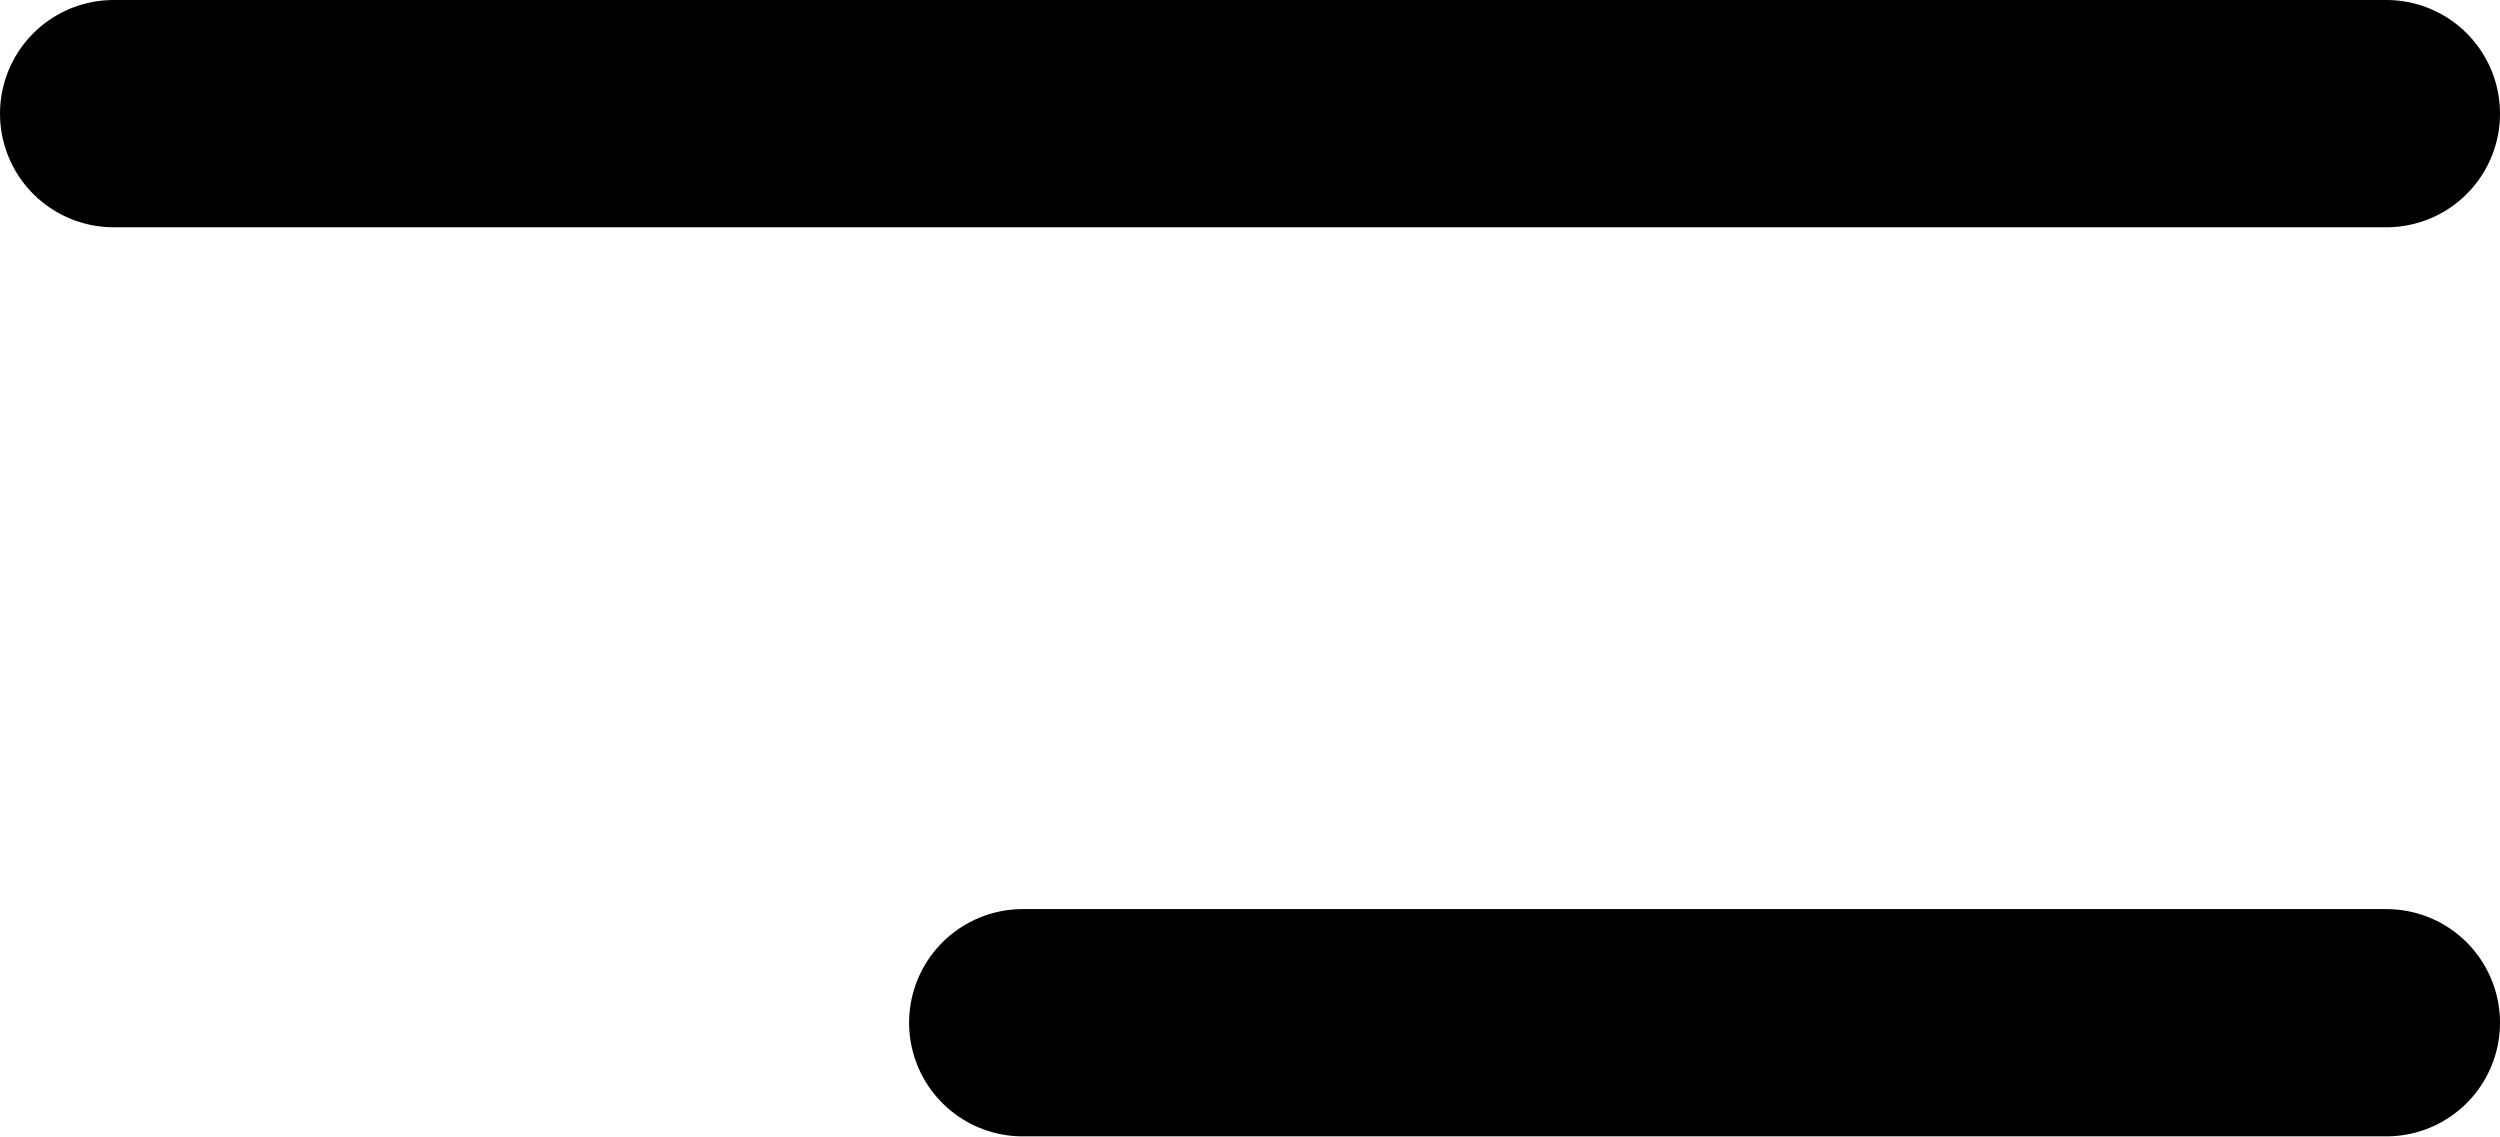
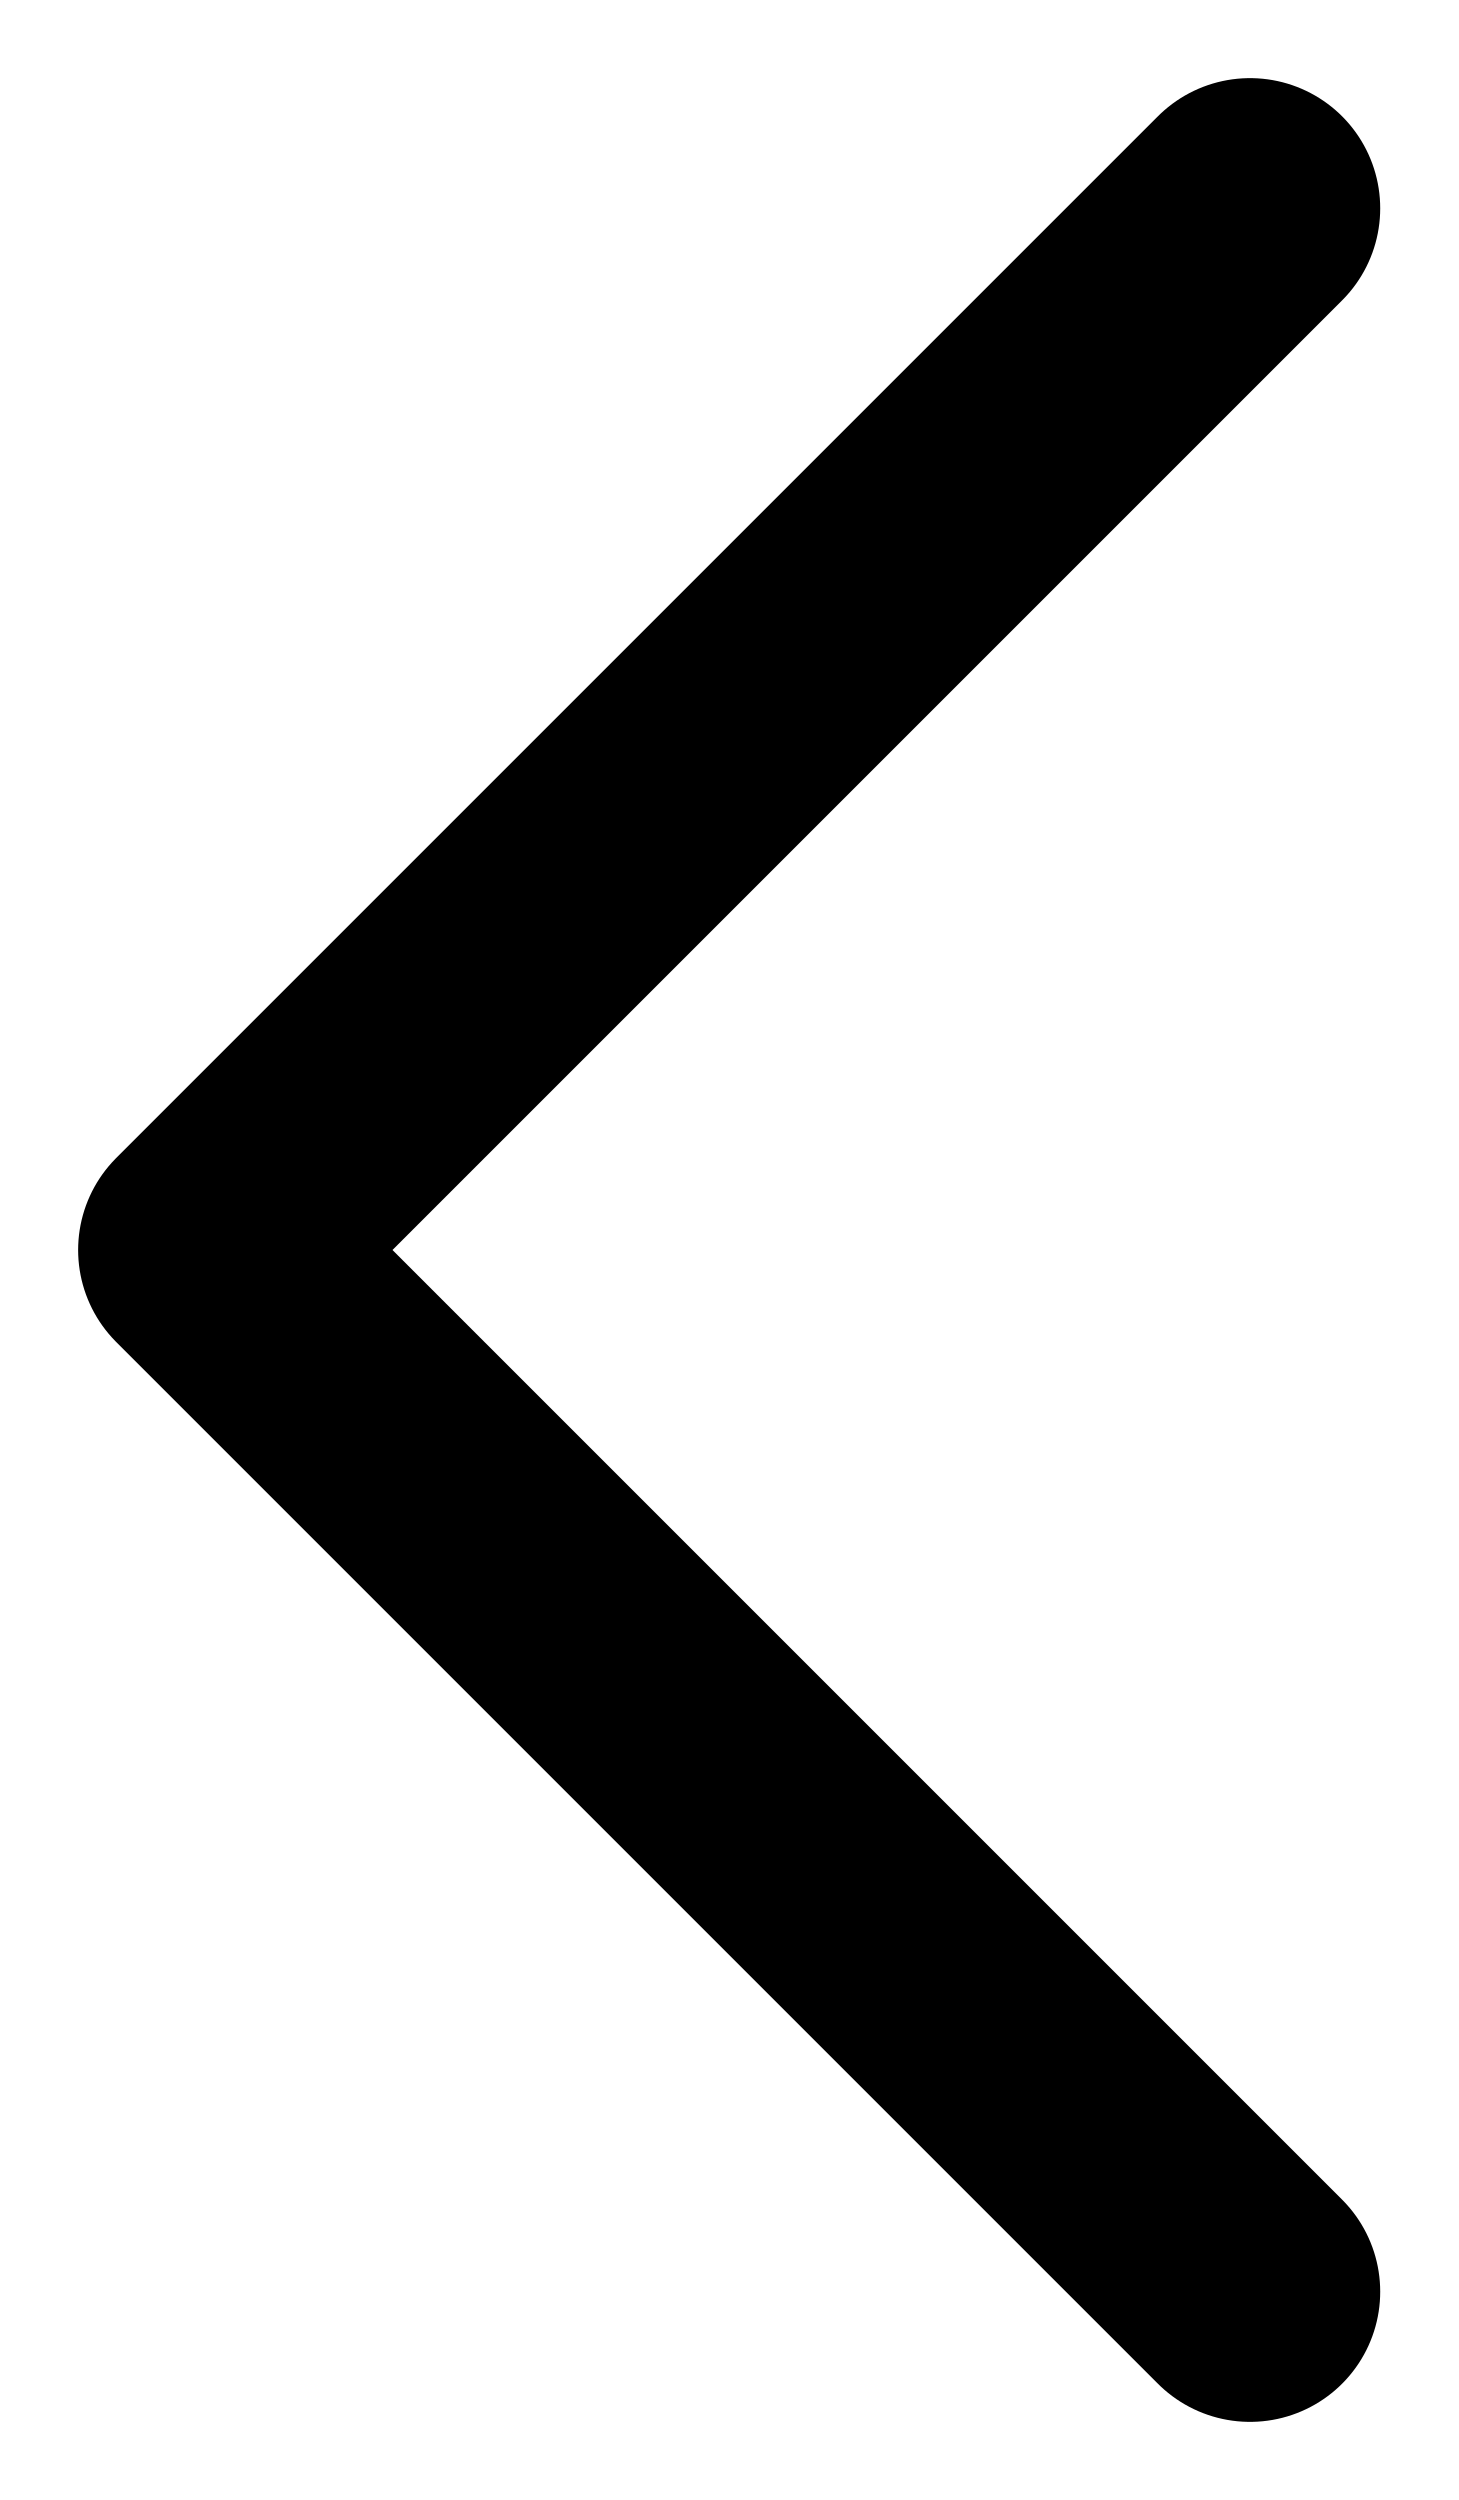
- <svg xmlns="http://www.w3.org/2000/svg" width="22" height="10" viewBox="0 0 22 10" fill="none">
-   <path d="M1 1H21" stroke="black" stroke-width="2" stroke-linecap="round" />
-   <path d="M9 9H21" stroke="black" stroke-width="2" stroke-linecap="round" />
+ <svg xmlns="http://www.w3.org/2000/svg" width="14" height="24" viewBox="0 0 14 24" fill="none">
+   <path d="M12 2L2 12L12 22" stroke="black" stroke-width="2.5" stroke-linecap="round" stroke-linejoin="round" />
</svg>
